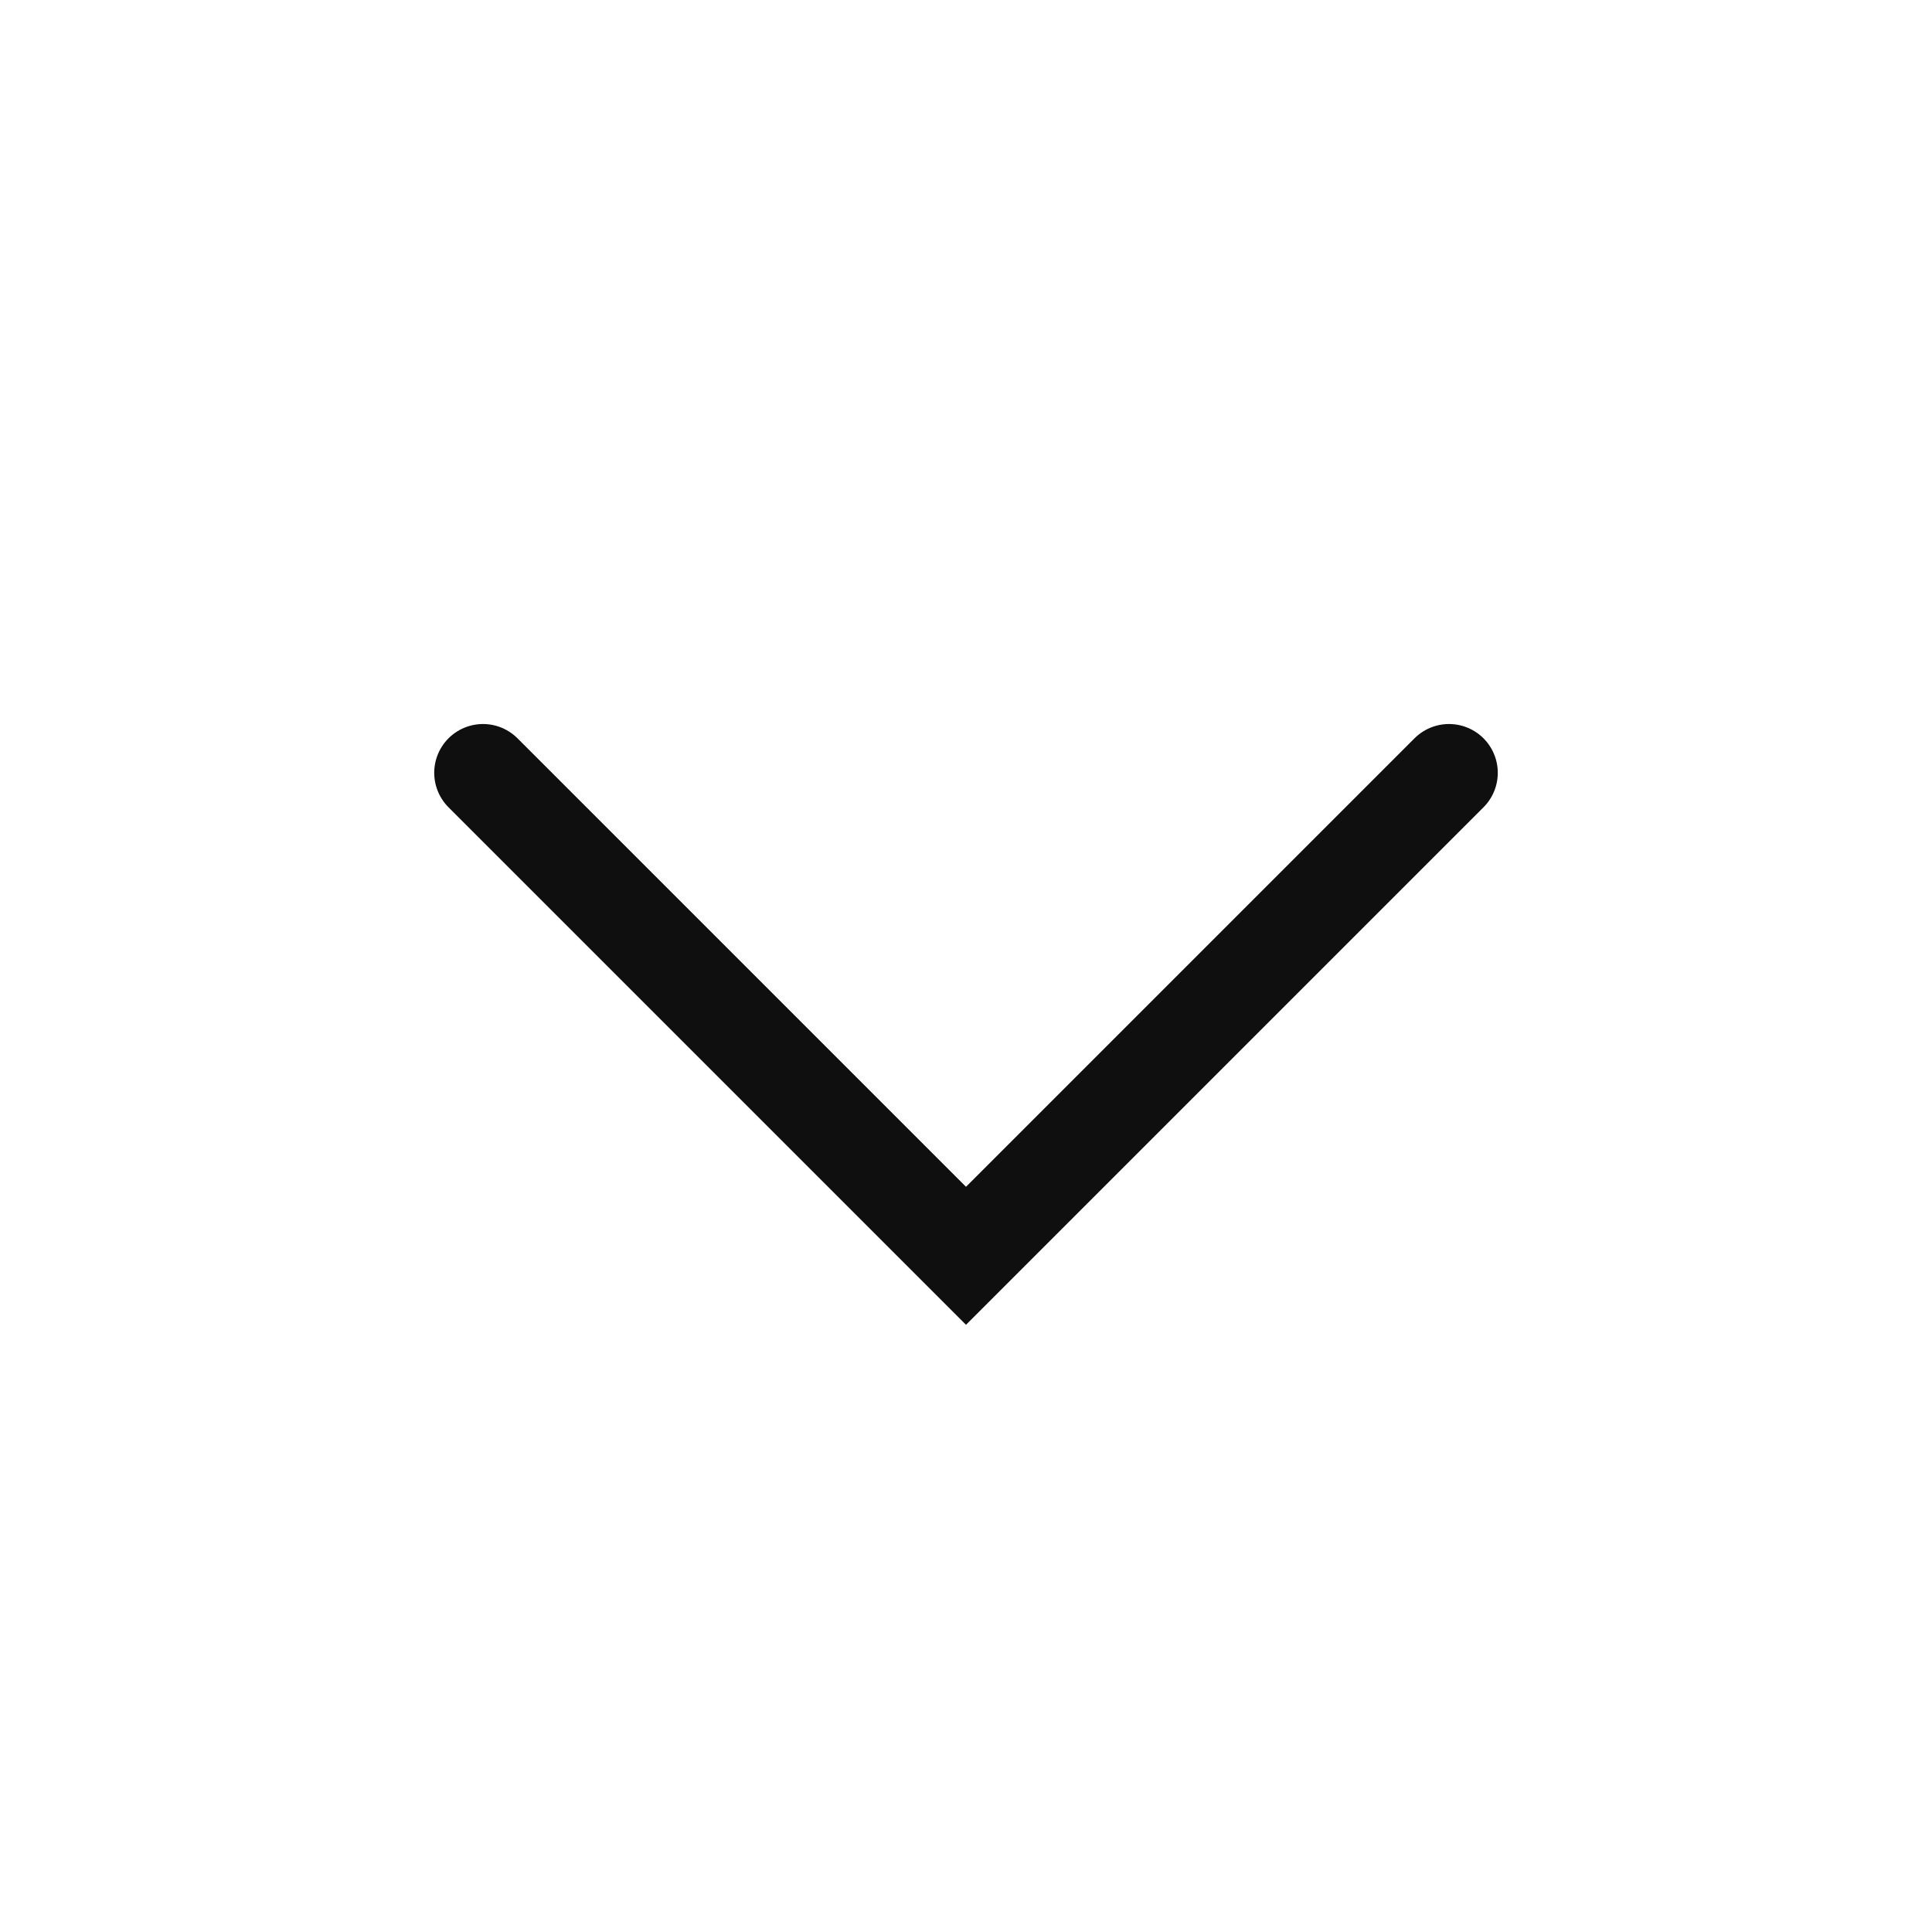
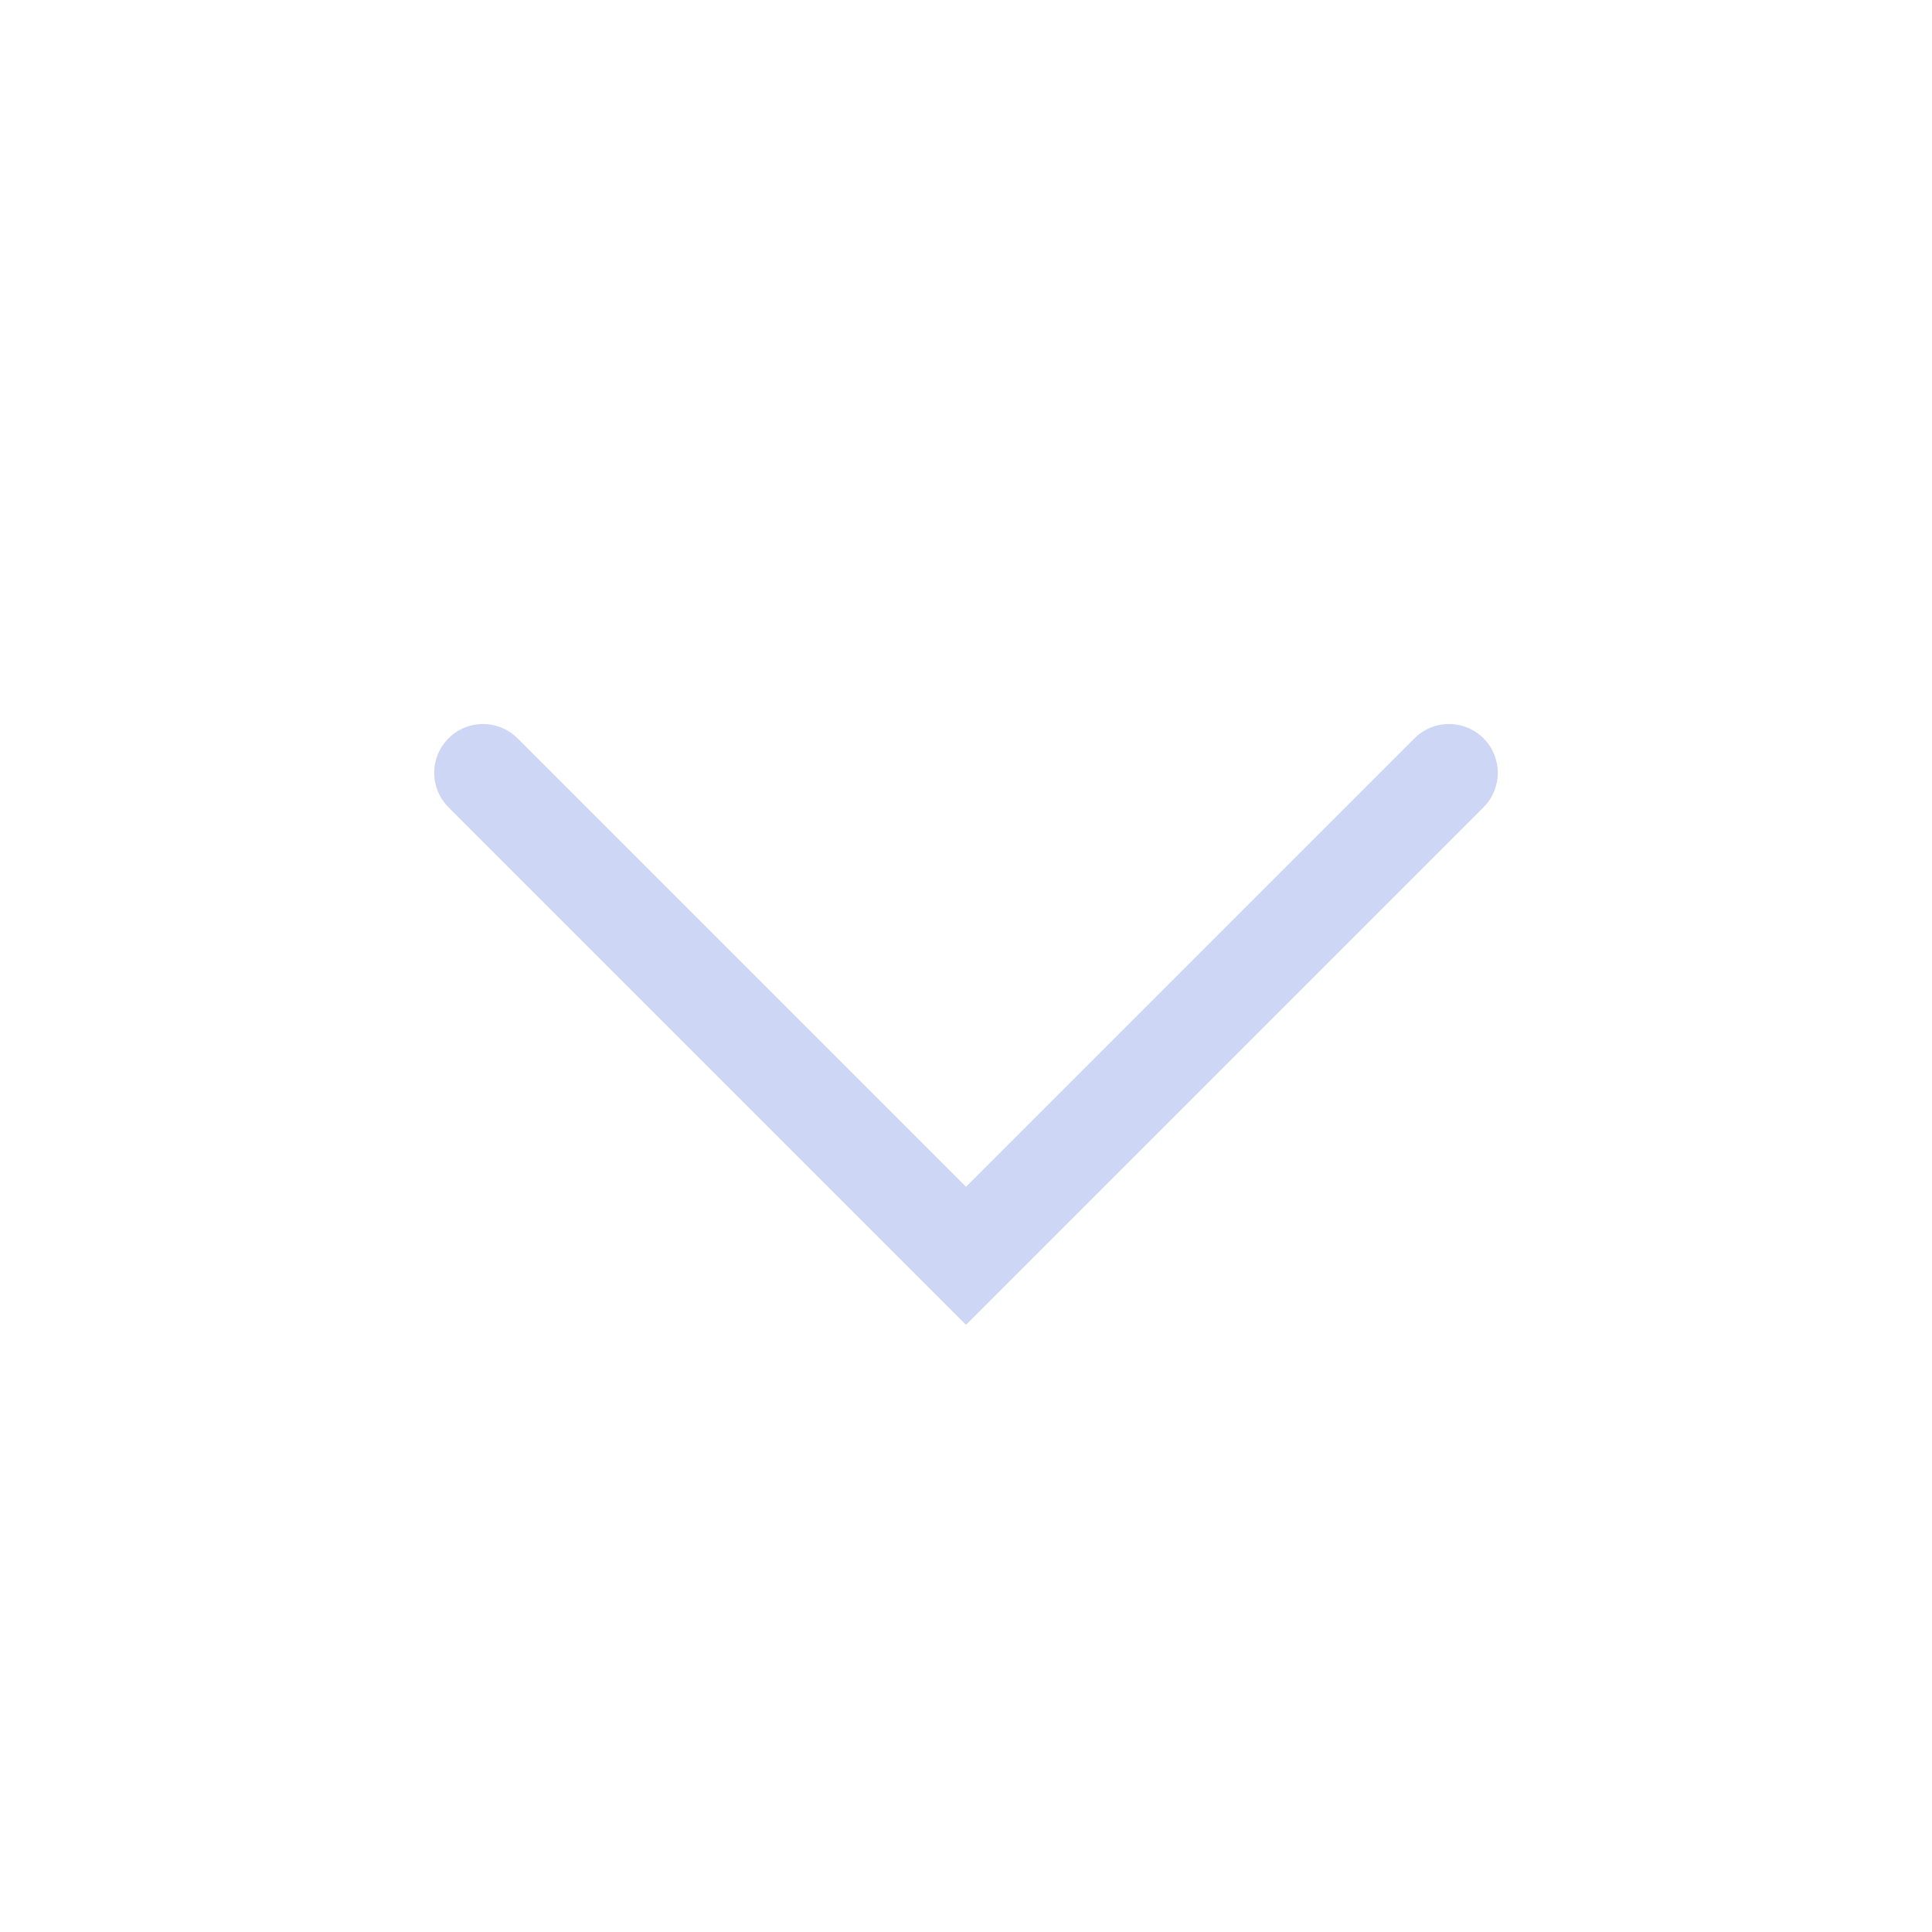
<svg xmlns="http://www.w3.org/2000/svg" viewBox="0 0 50 50" version="1.2" baseProfile="tiny">
  <defs>
</defs>
  <g fill="none" stroke="black" stroke-width="1" fill-rule="evenodd" stroke-linecap="square" stroke-linejoin="bevel">
    <g fill="none" stroke="#000000" stroke-opacity="1" stroke-width="1" stroke-linecap="square" stroke-linejoin="bevel" transform="matrix(1,0,0,1,0,0)" font-family="Sans Serif" font-size="9" font-weight="400" font-style="normal">
</g>
-     <g fill="none" stroke="#100f0f" stroke-opacity="1" stroke-width="1.01" stroke-linecap="round" stroke-linejoin="miter" stroke-miterlimit="2" transform="matrix(2.5,0,0,2.5,2.5,2.5)" font-family="Sans Serif" font-size="9" font-weight="400" font-style="normal">
+     <g fill="none" stroke="#cdd6f4" stroke-opacity="1" stroke-width="1.01" stroke-linecap="round" stroke-linejoin="miter" stroke-miterlimit="2" transform="matrix(2.5,0,0,2.5,2.5,2.5)" font-family="Sans Serif" font-size="9" font-weight="400" font-style="normal">
      <polyline fill="none" vector-effect="none" points="4,7 9,12 14,7 " />
    </g>
    <g fill="none" stroke="#000000" stroke-opacity="1" stroke-width="1" stroke-linecap="square" stroke-linejoin="bevel" transform="matrix(1,0,0,1,0,0)" font-family="Sans Serif" font-size="9" font-weight="400" font-style="normal">
</g>
  </g>
</svg>
